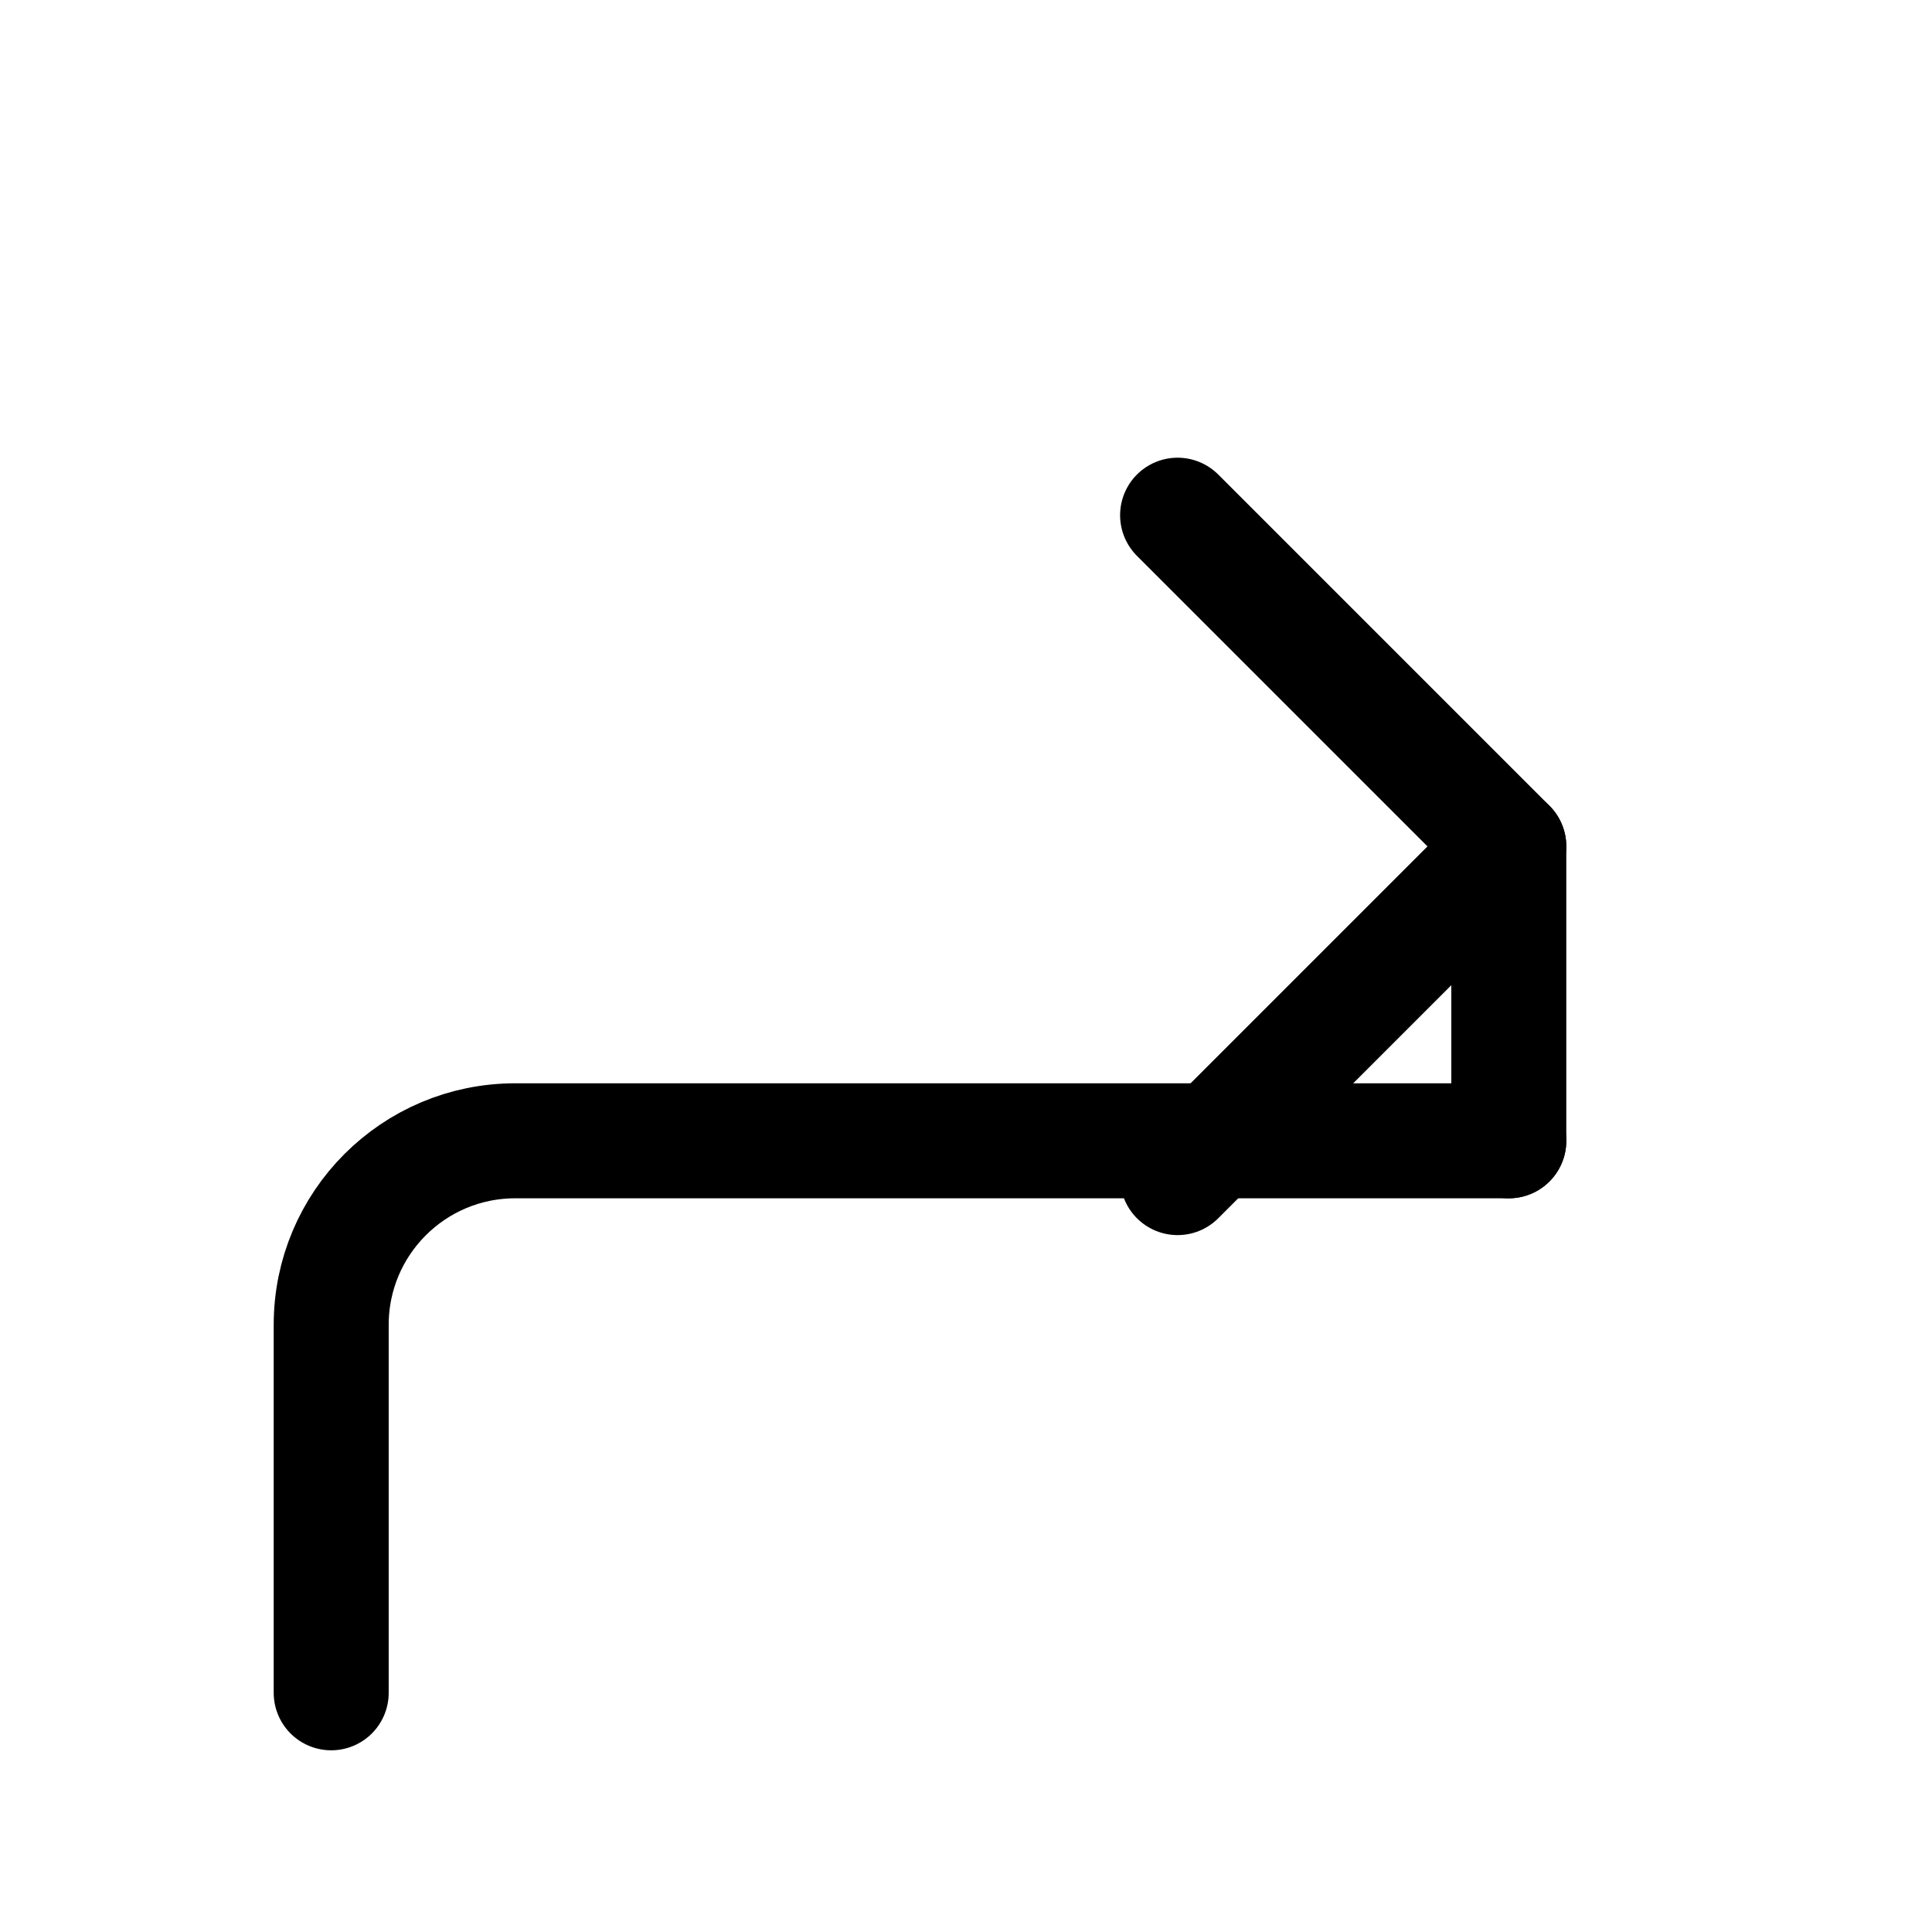
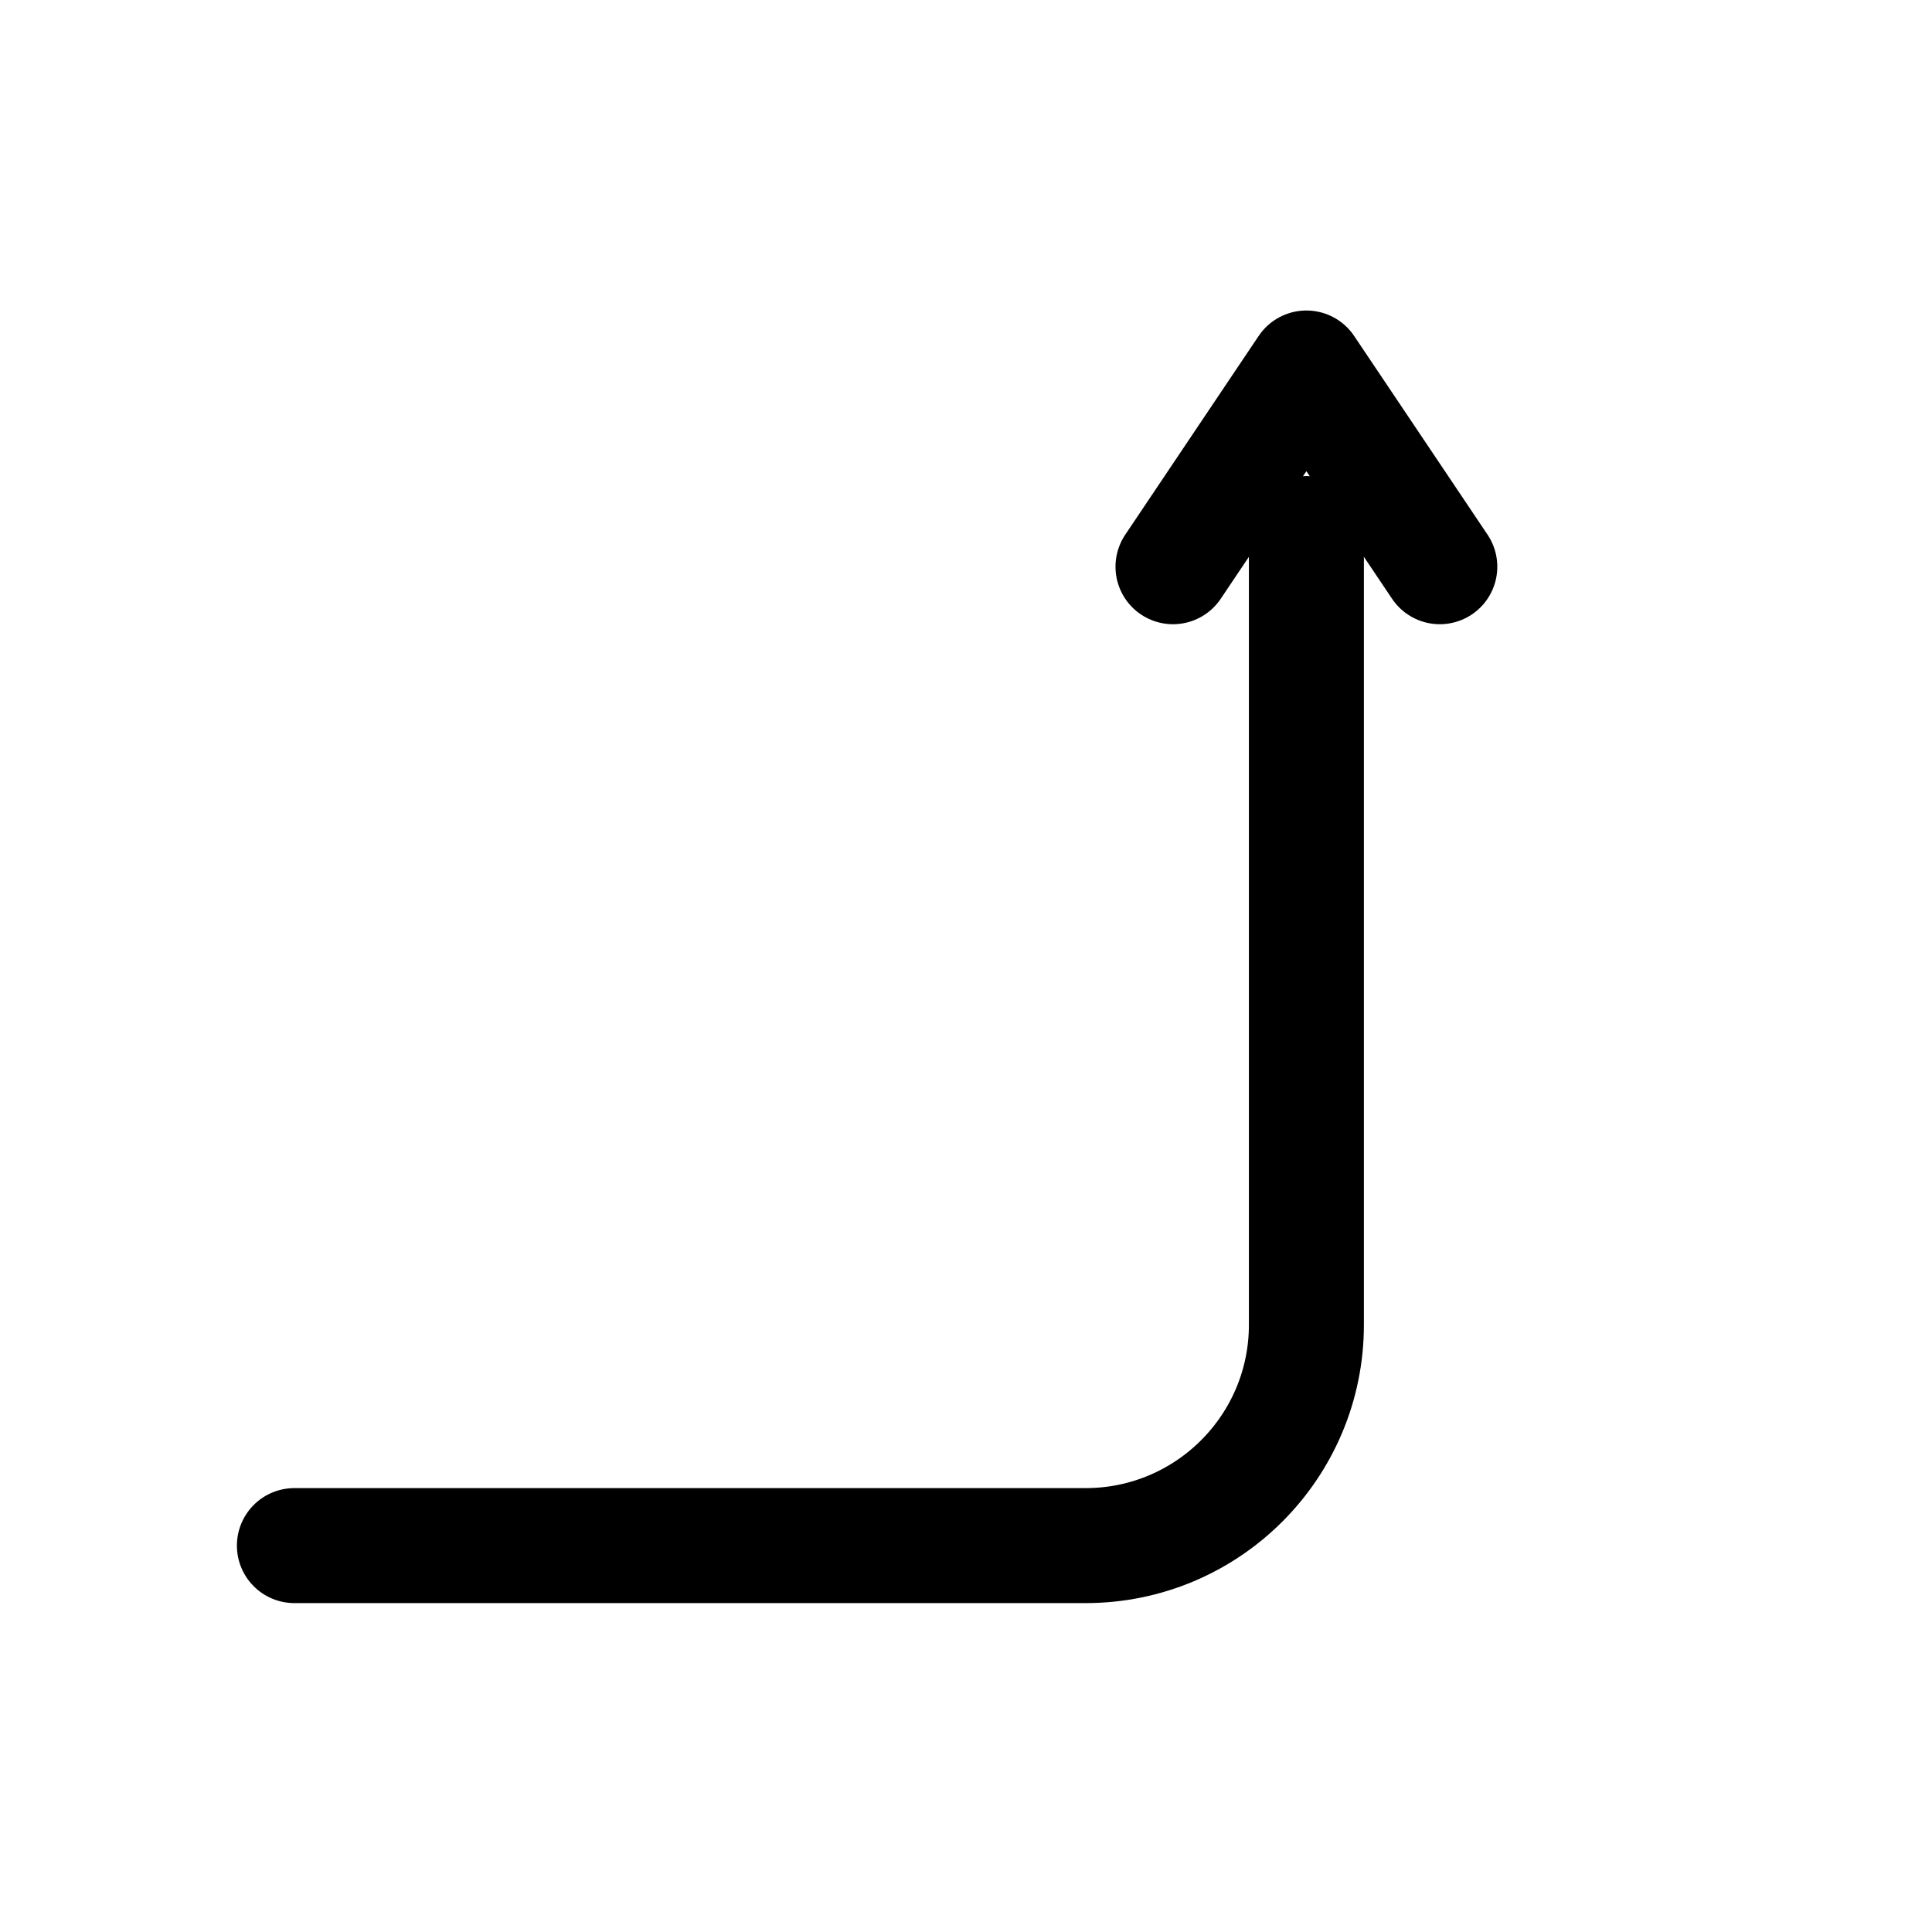
<svg xmlns="http://www.w3.org/2000/svg" width="21" height="21" version="1.1" viewBox="0 0 21 21">
  <g fill="none" stroke="#000" stroke-linecap="round" stroke-linejoin="round" stroke-width="1.25">
-     <path d="m3.6 18.4v-4a2 2 0 0 1 2-2h10.8" />
-     <path d="m12.8 5.6 3.6 3.6-3.6 3.6" />
-     <path d="m16.4 12.4v-3.2" />
+     <path d="M3.2 16.8L11.8 16.8A2.4 2.4 0 0 0 14.2 14.4L14.2 5.8" />
+     <path d="M15.65 6.16L14.2 4L12.75 6.16" />
  </g>
</svg>
